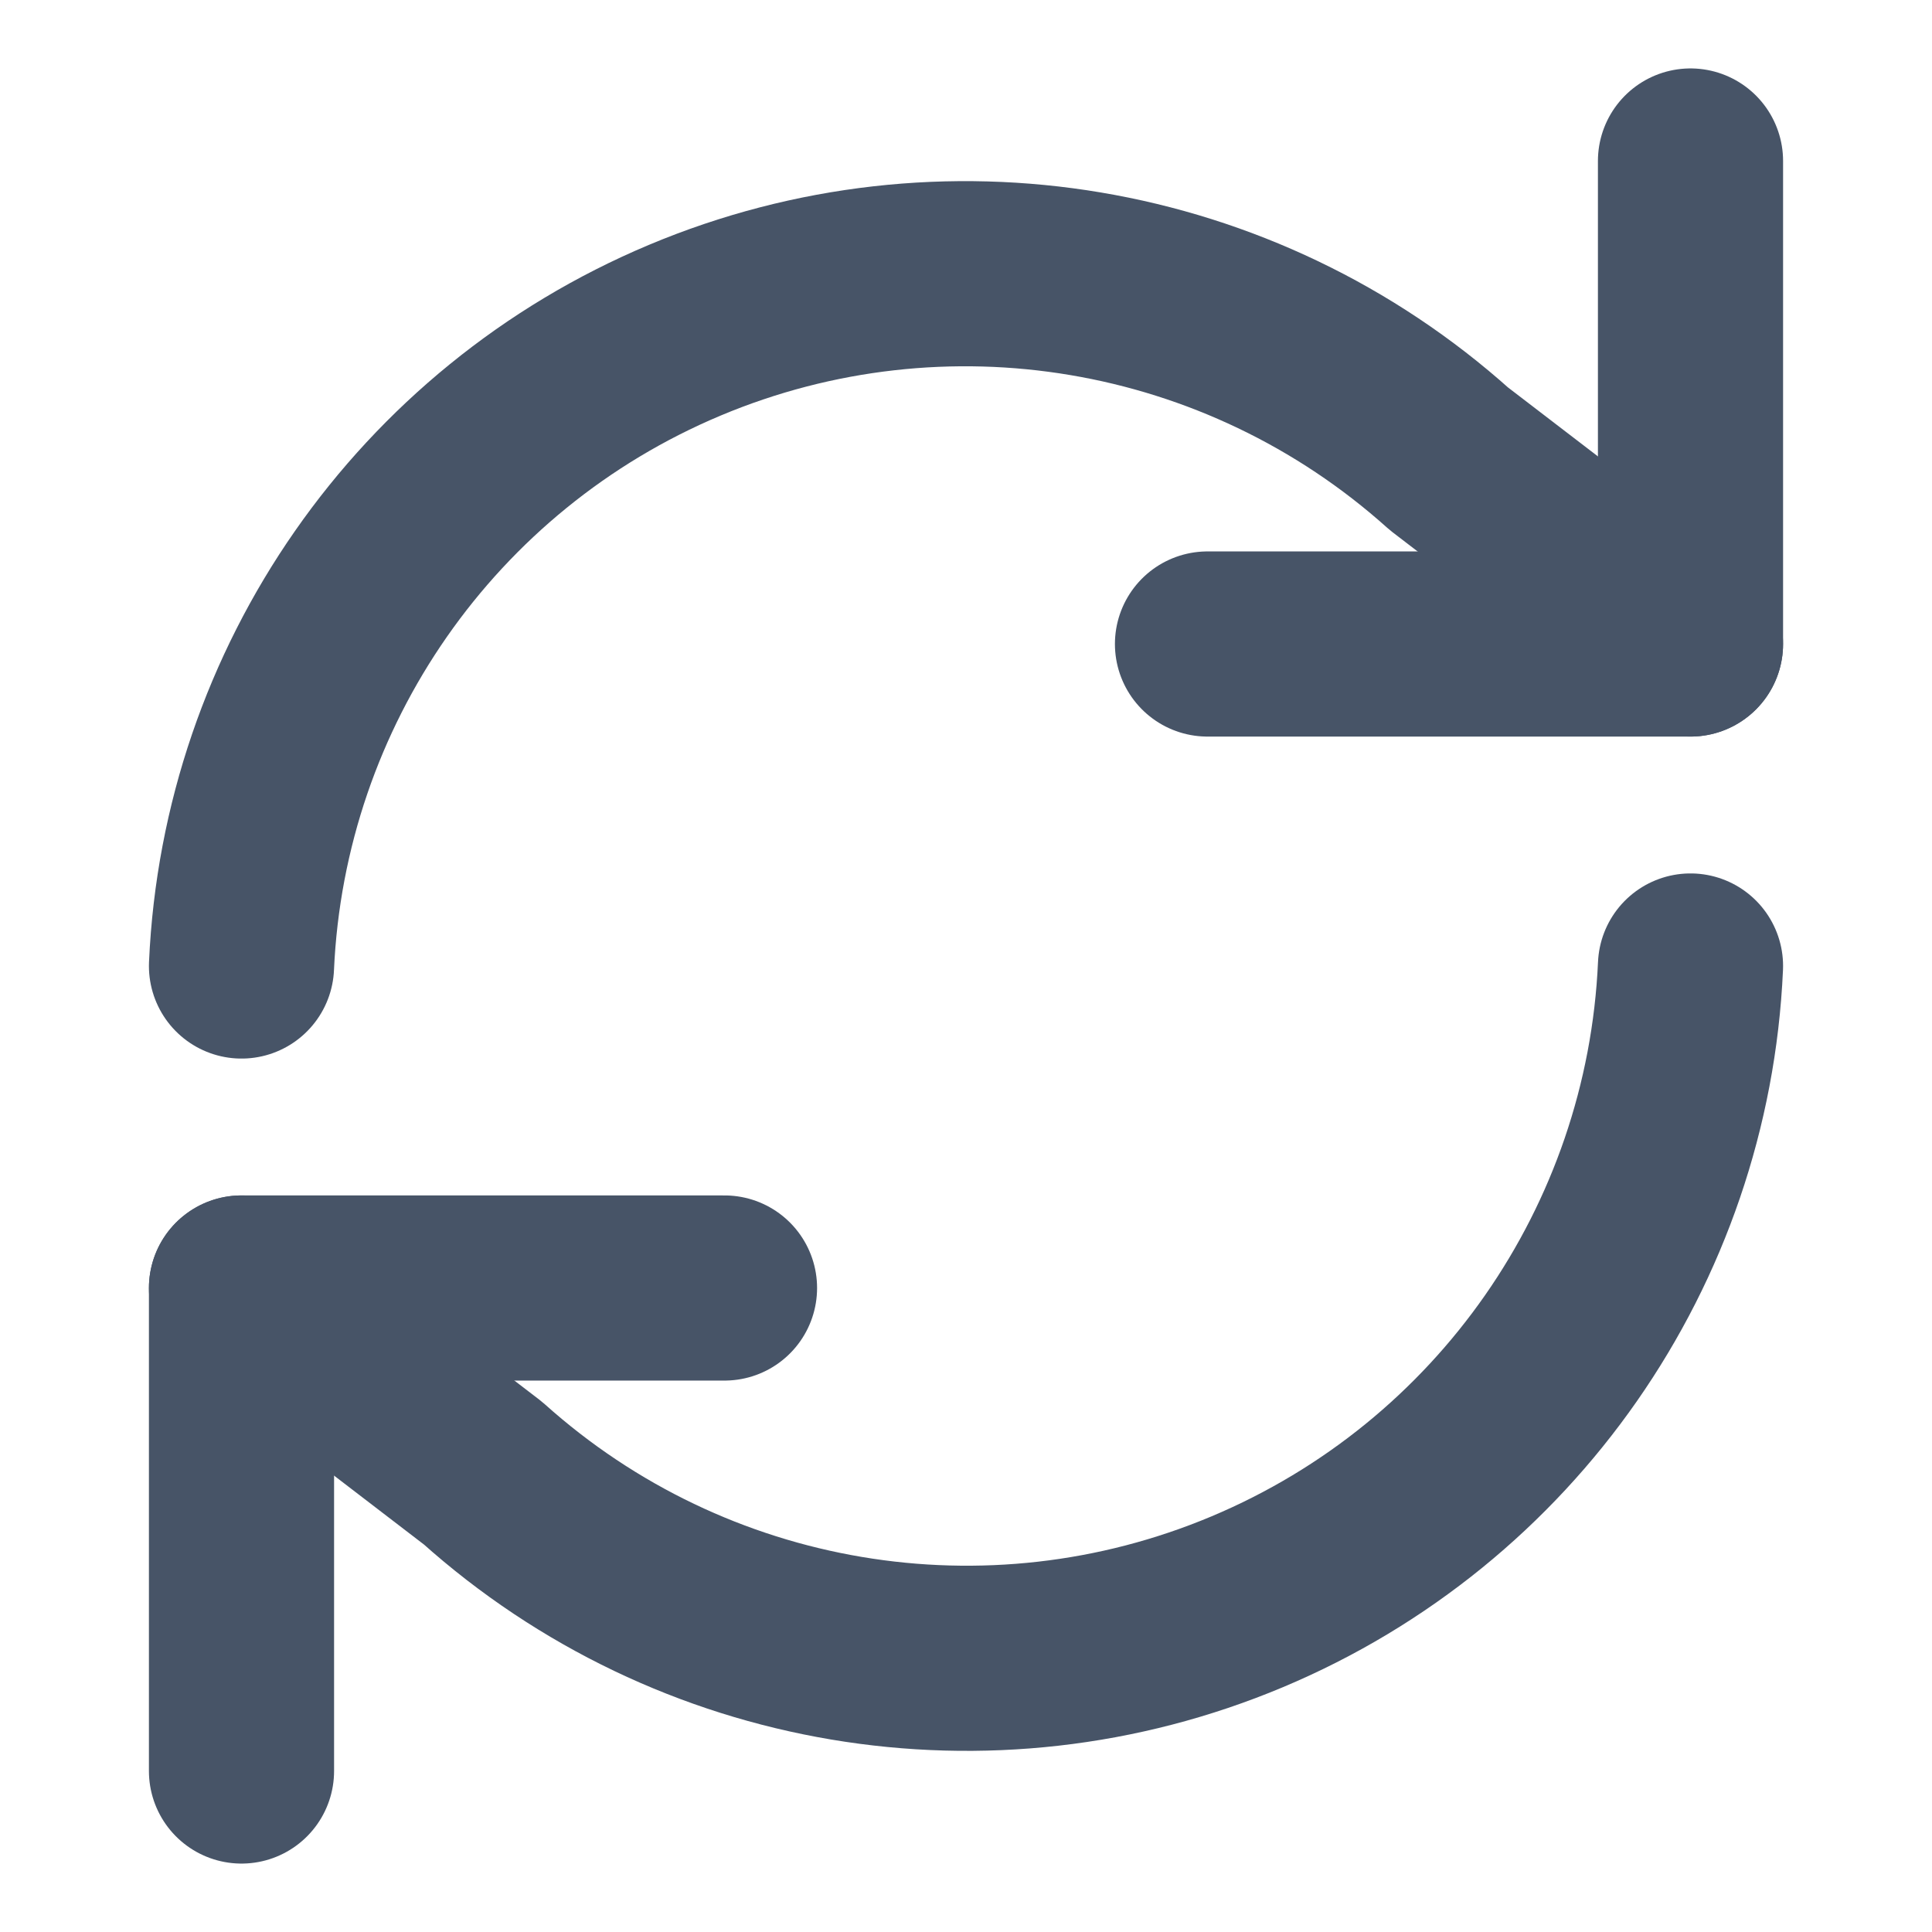
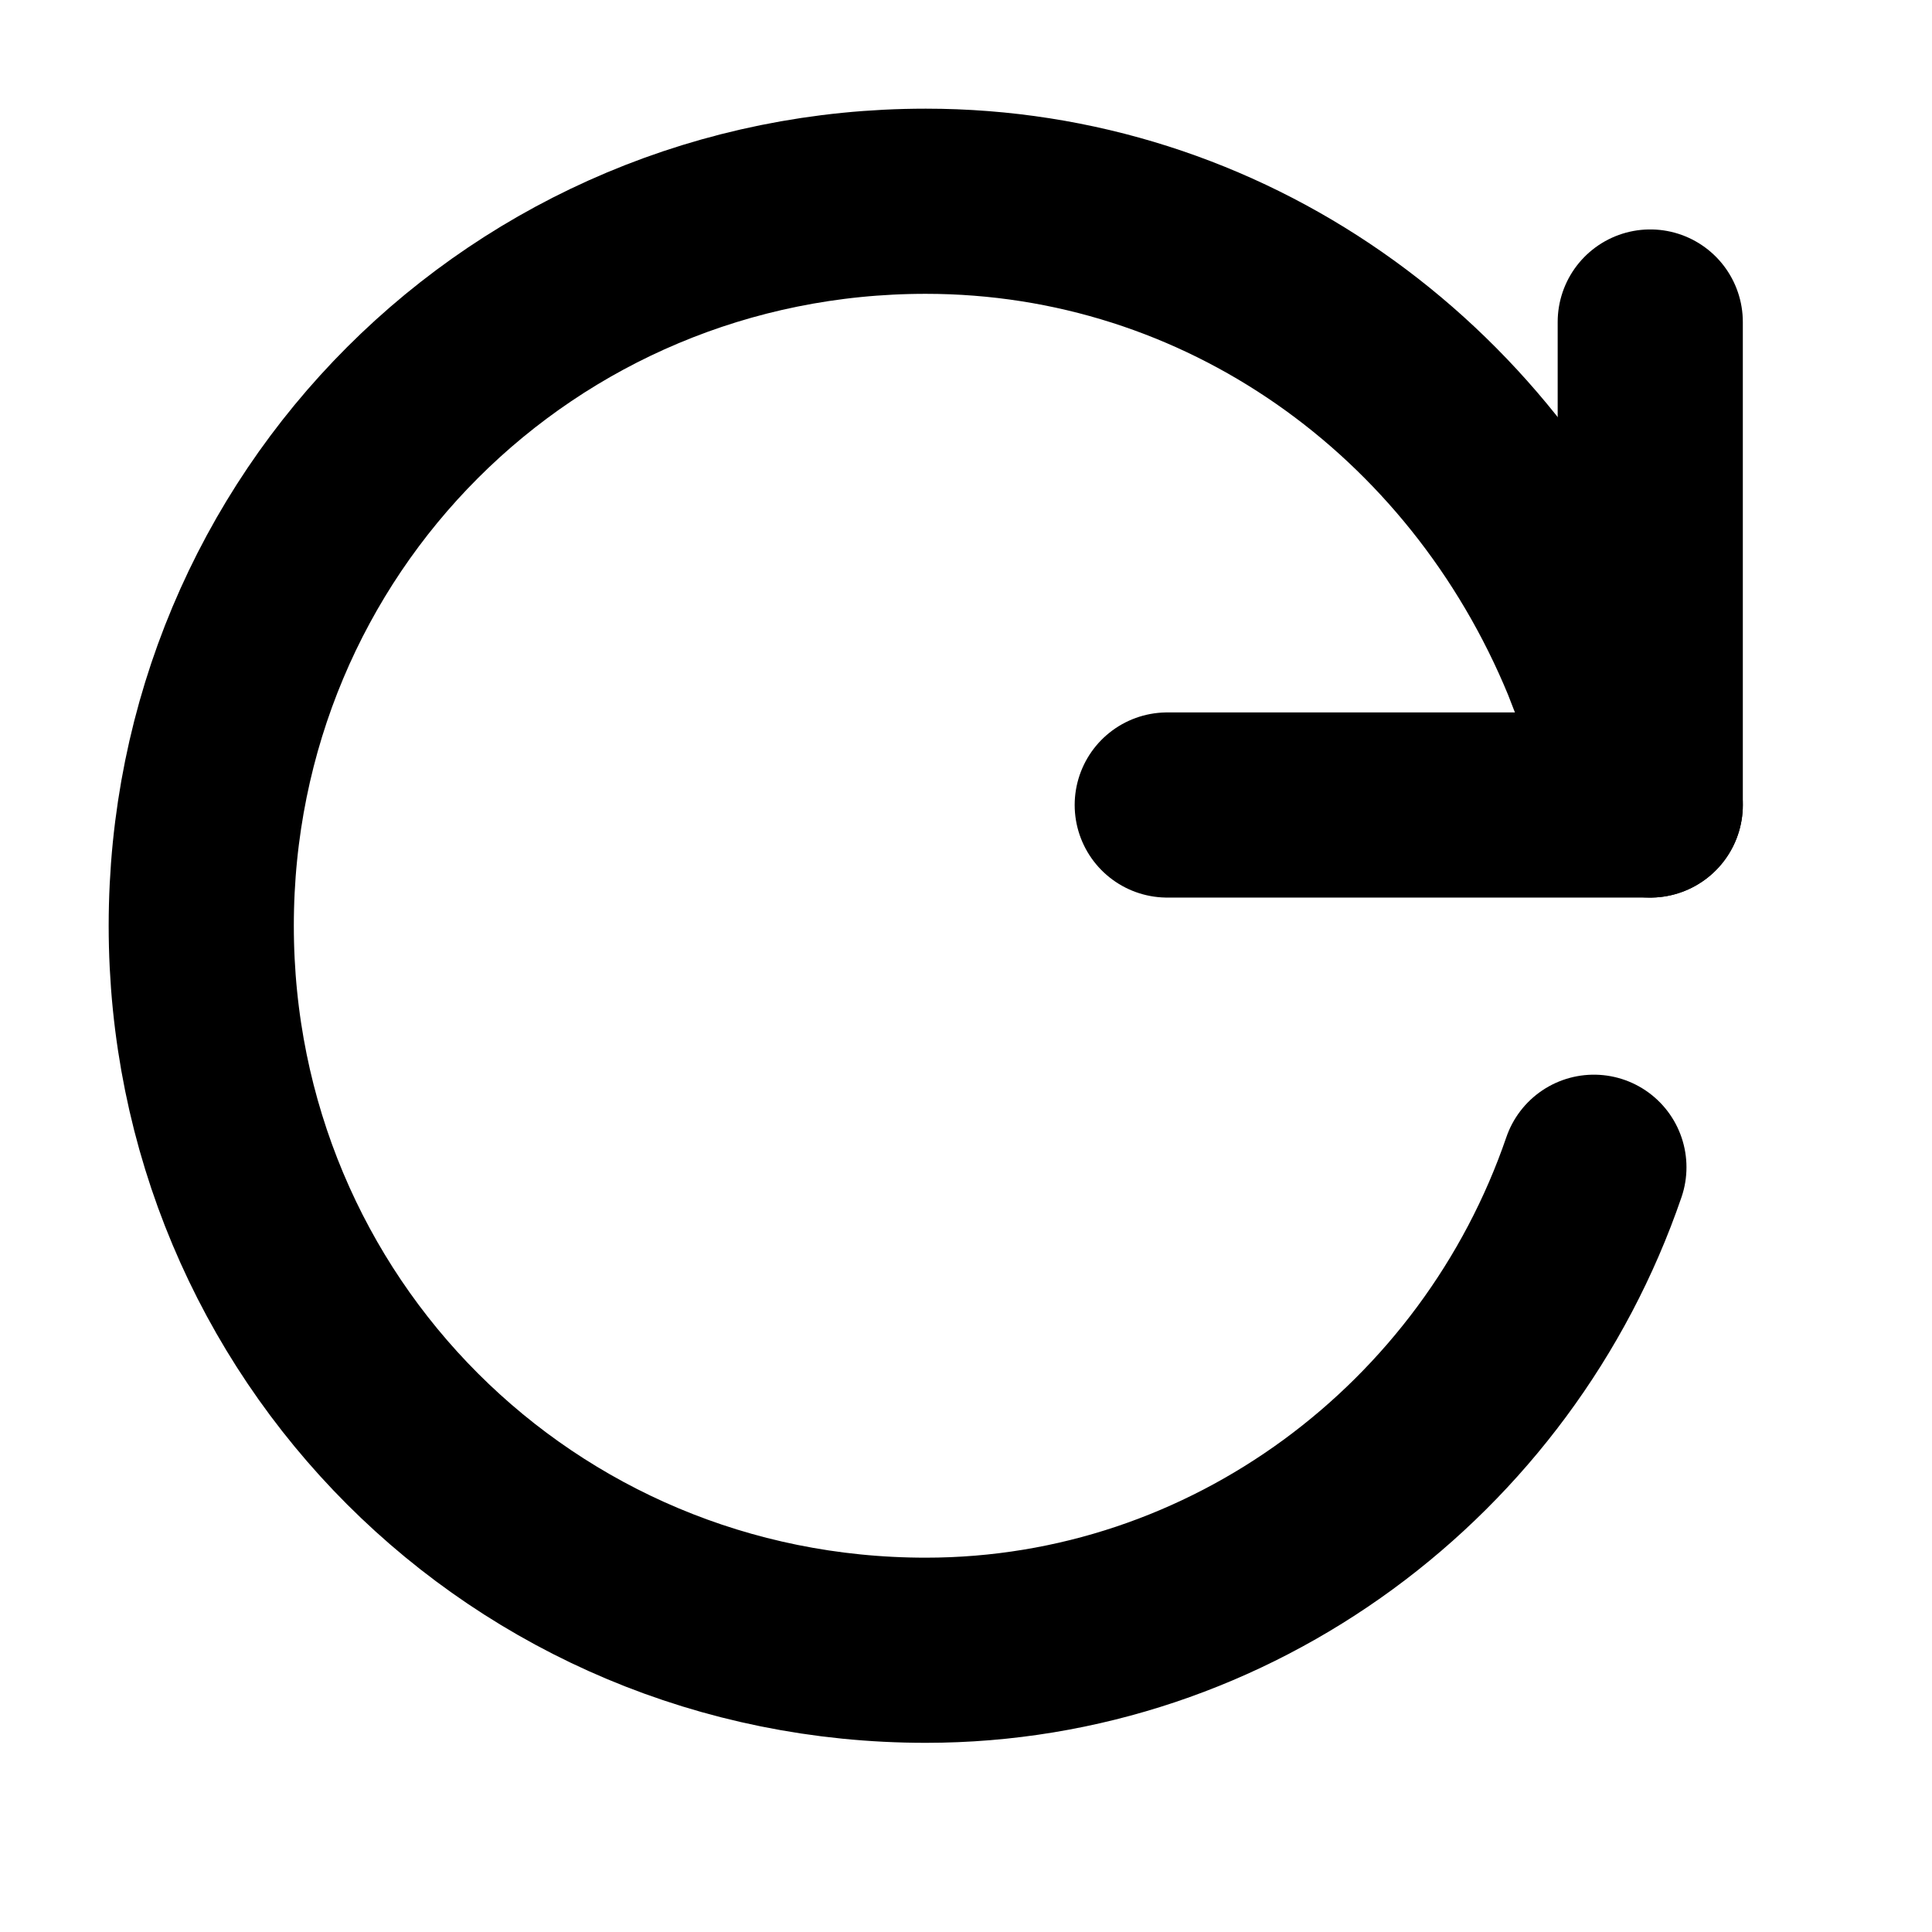
- <svg xmlns="http://www.w3.org/2000/svg" width="24" height="24" viewBox="0 0 24 24" fill="none" stroke="#475467" stroke-width="2.3" stroke-linecap="round" stroke-linejoin="round">
-   <path d="M21 2V8H15" />
-   <path d="M3 12A9 9 0 0 1 18 5.7L21 8" />
-   <path d="M3 22V16H9" />
-   <path d="M21 12A9 9 0 0 1 6 18.3L3 16" />
+ <svg xmlns="http://www.w3.org/2000/svg" width="24" height="24" viewBox="0 0 24 24" fill="none" stroke="currentColor" stroke-width="2.3" stroke-linecap="round" stroke-linejoin="round">
+   <path d="M20.5 4V10H14.5" />
+   <path d="M19.8 14.5C18.6 18 15.3 20.5 11.5 20.5C6.5 20.5 2.5 16.5 2.5 11.5C2.5 6.5 6.5 2.5 11.5 2.5C15.2 2.5 18.4 4.8 19.8 8.2L20.5 10" />
</svg>
